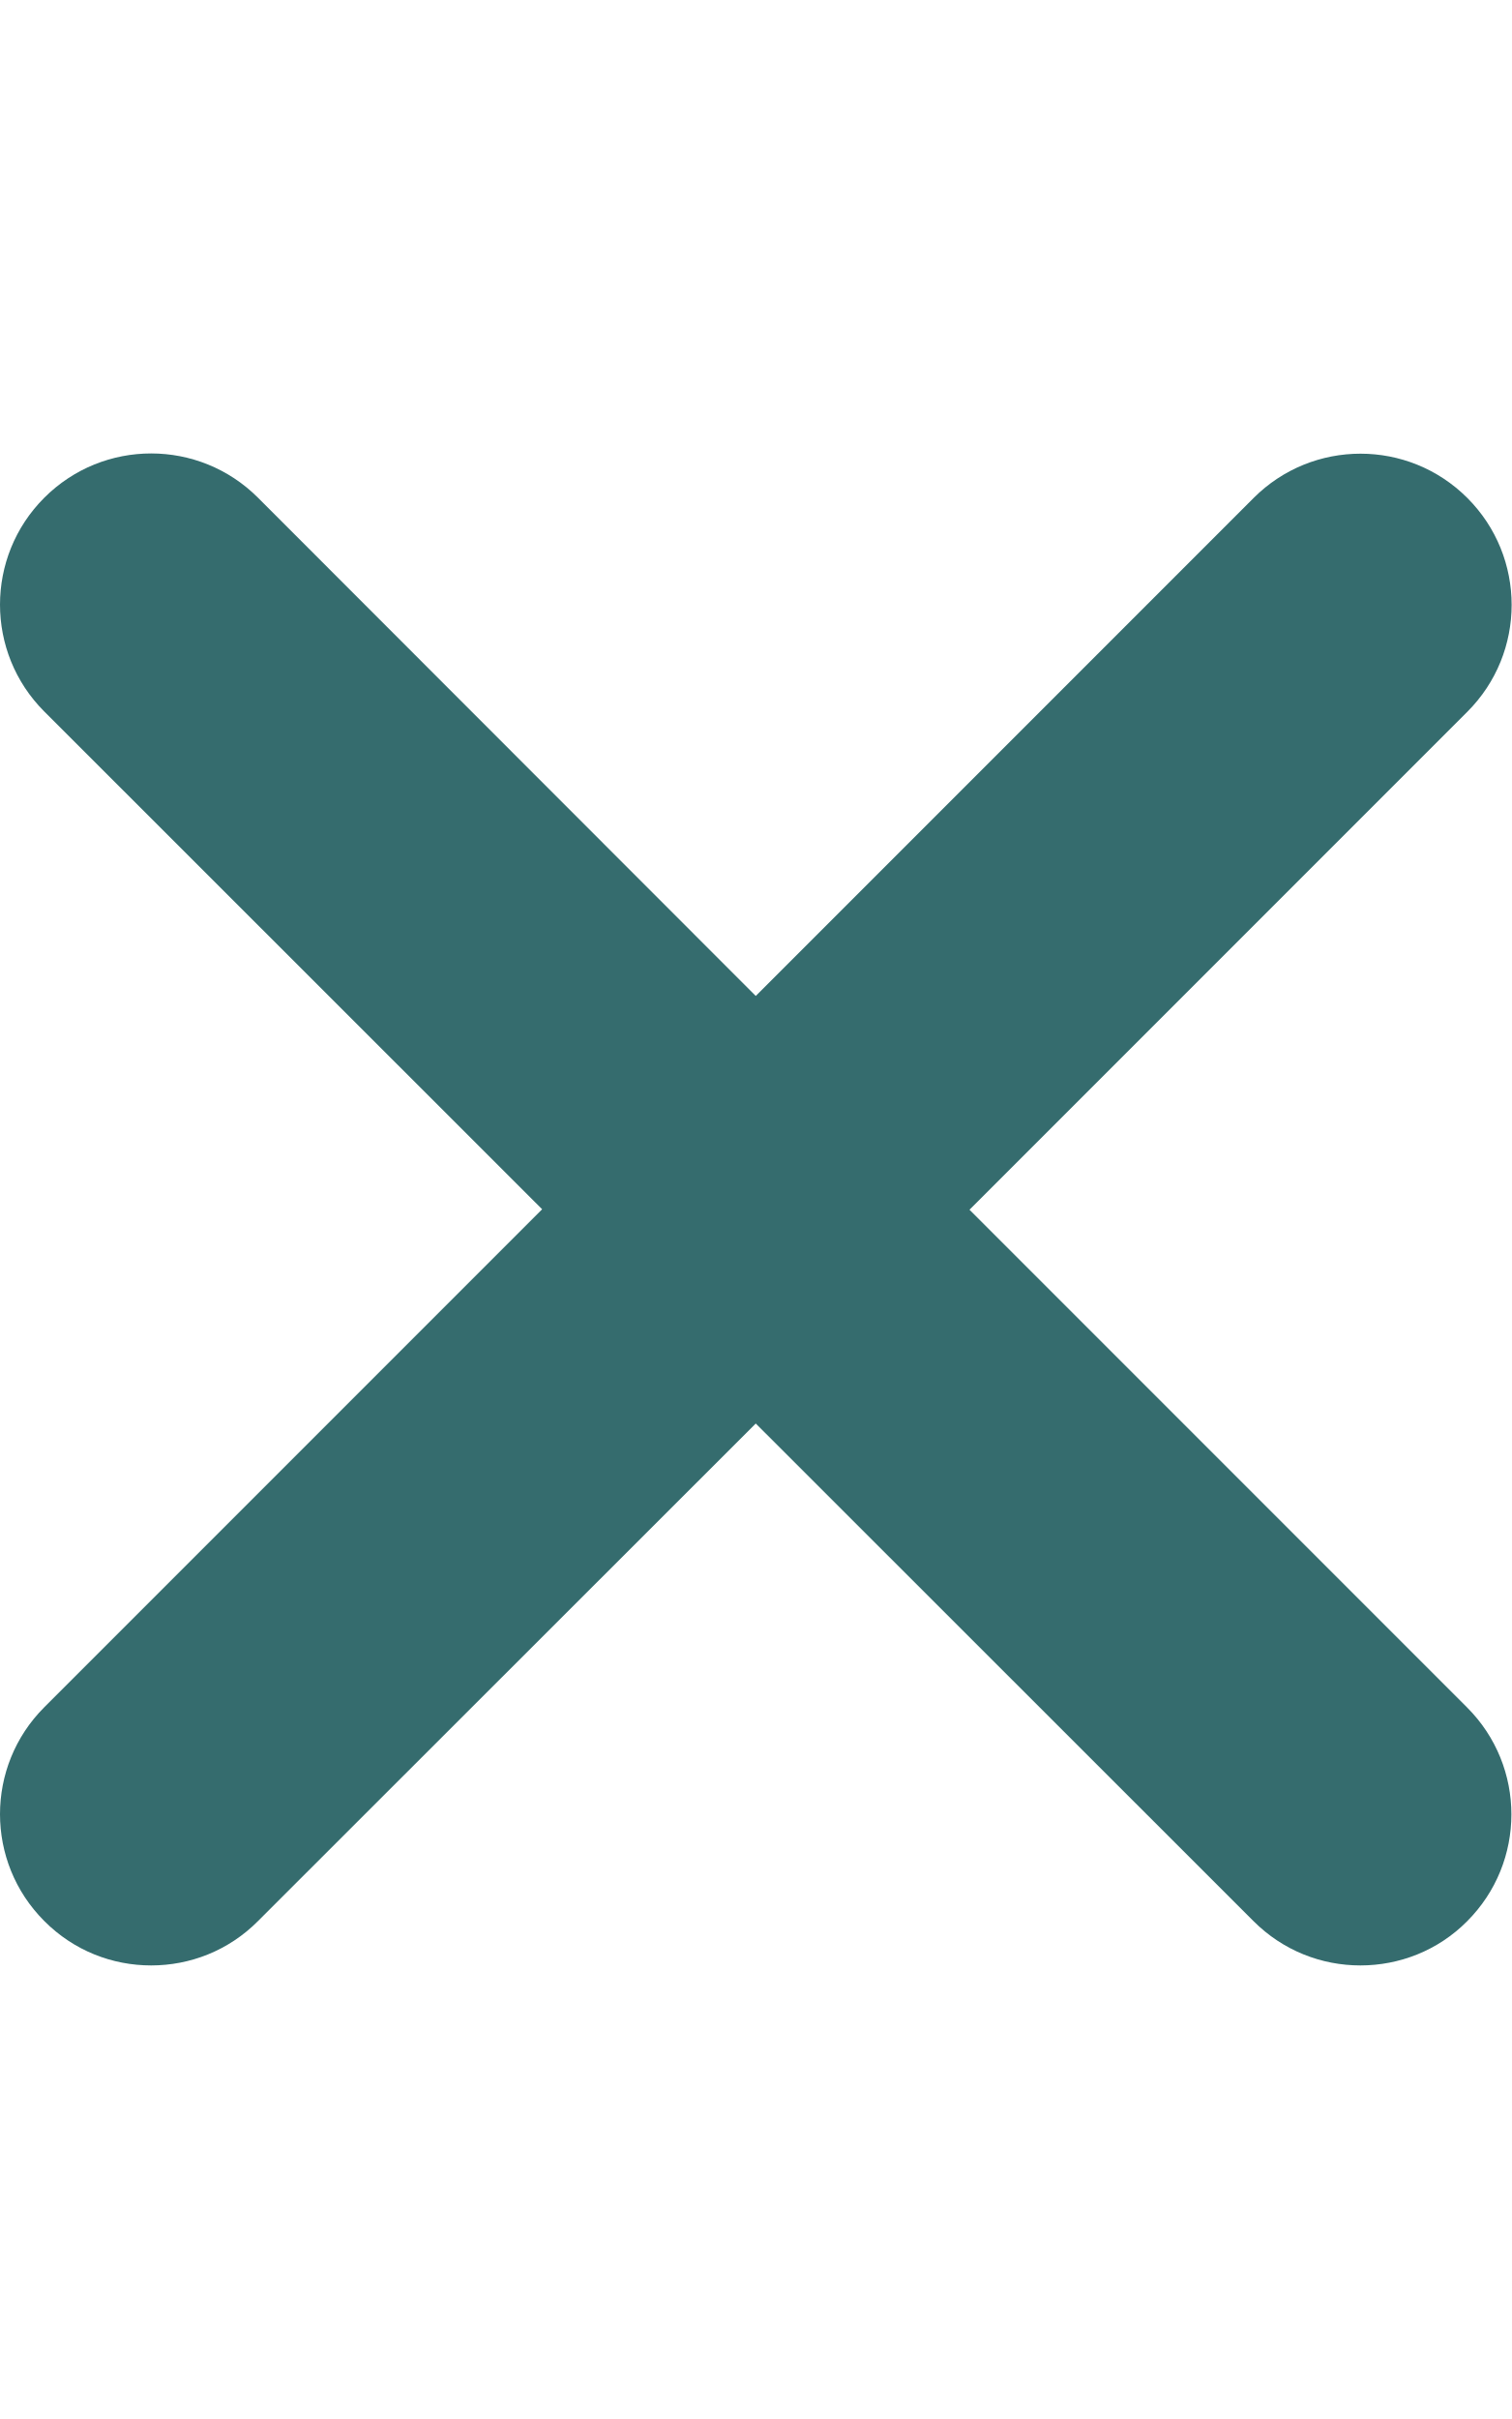
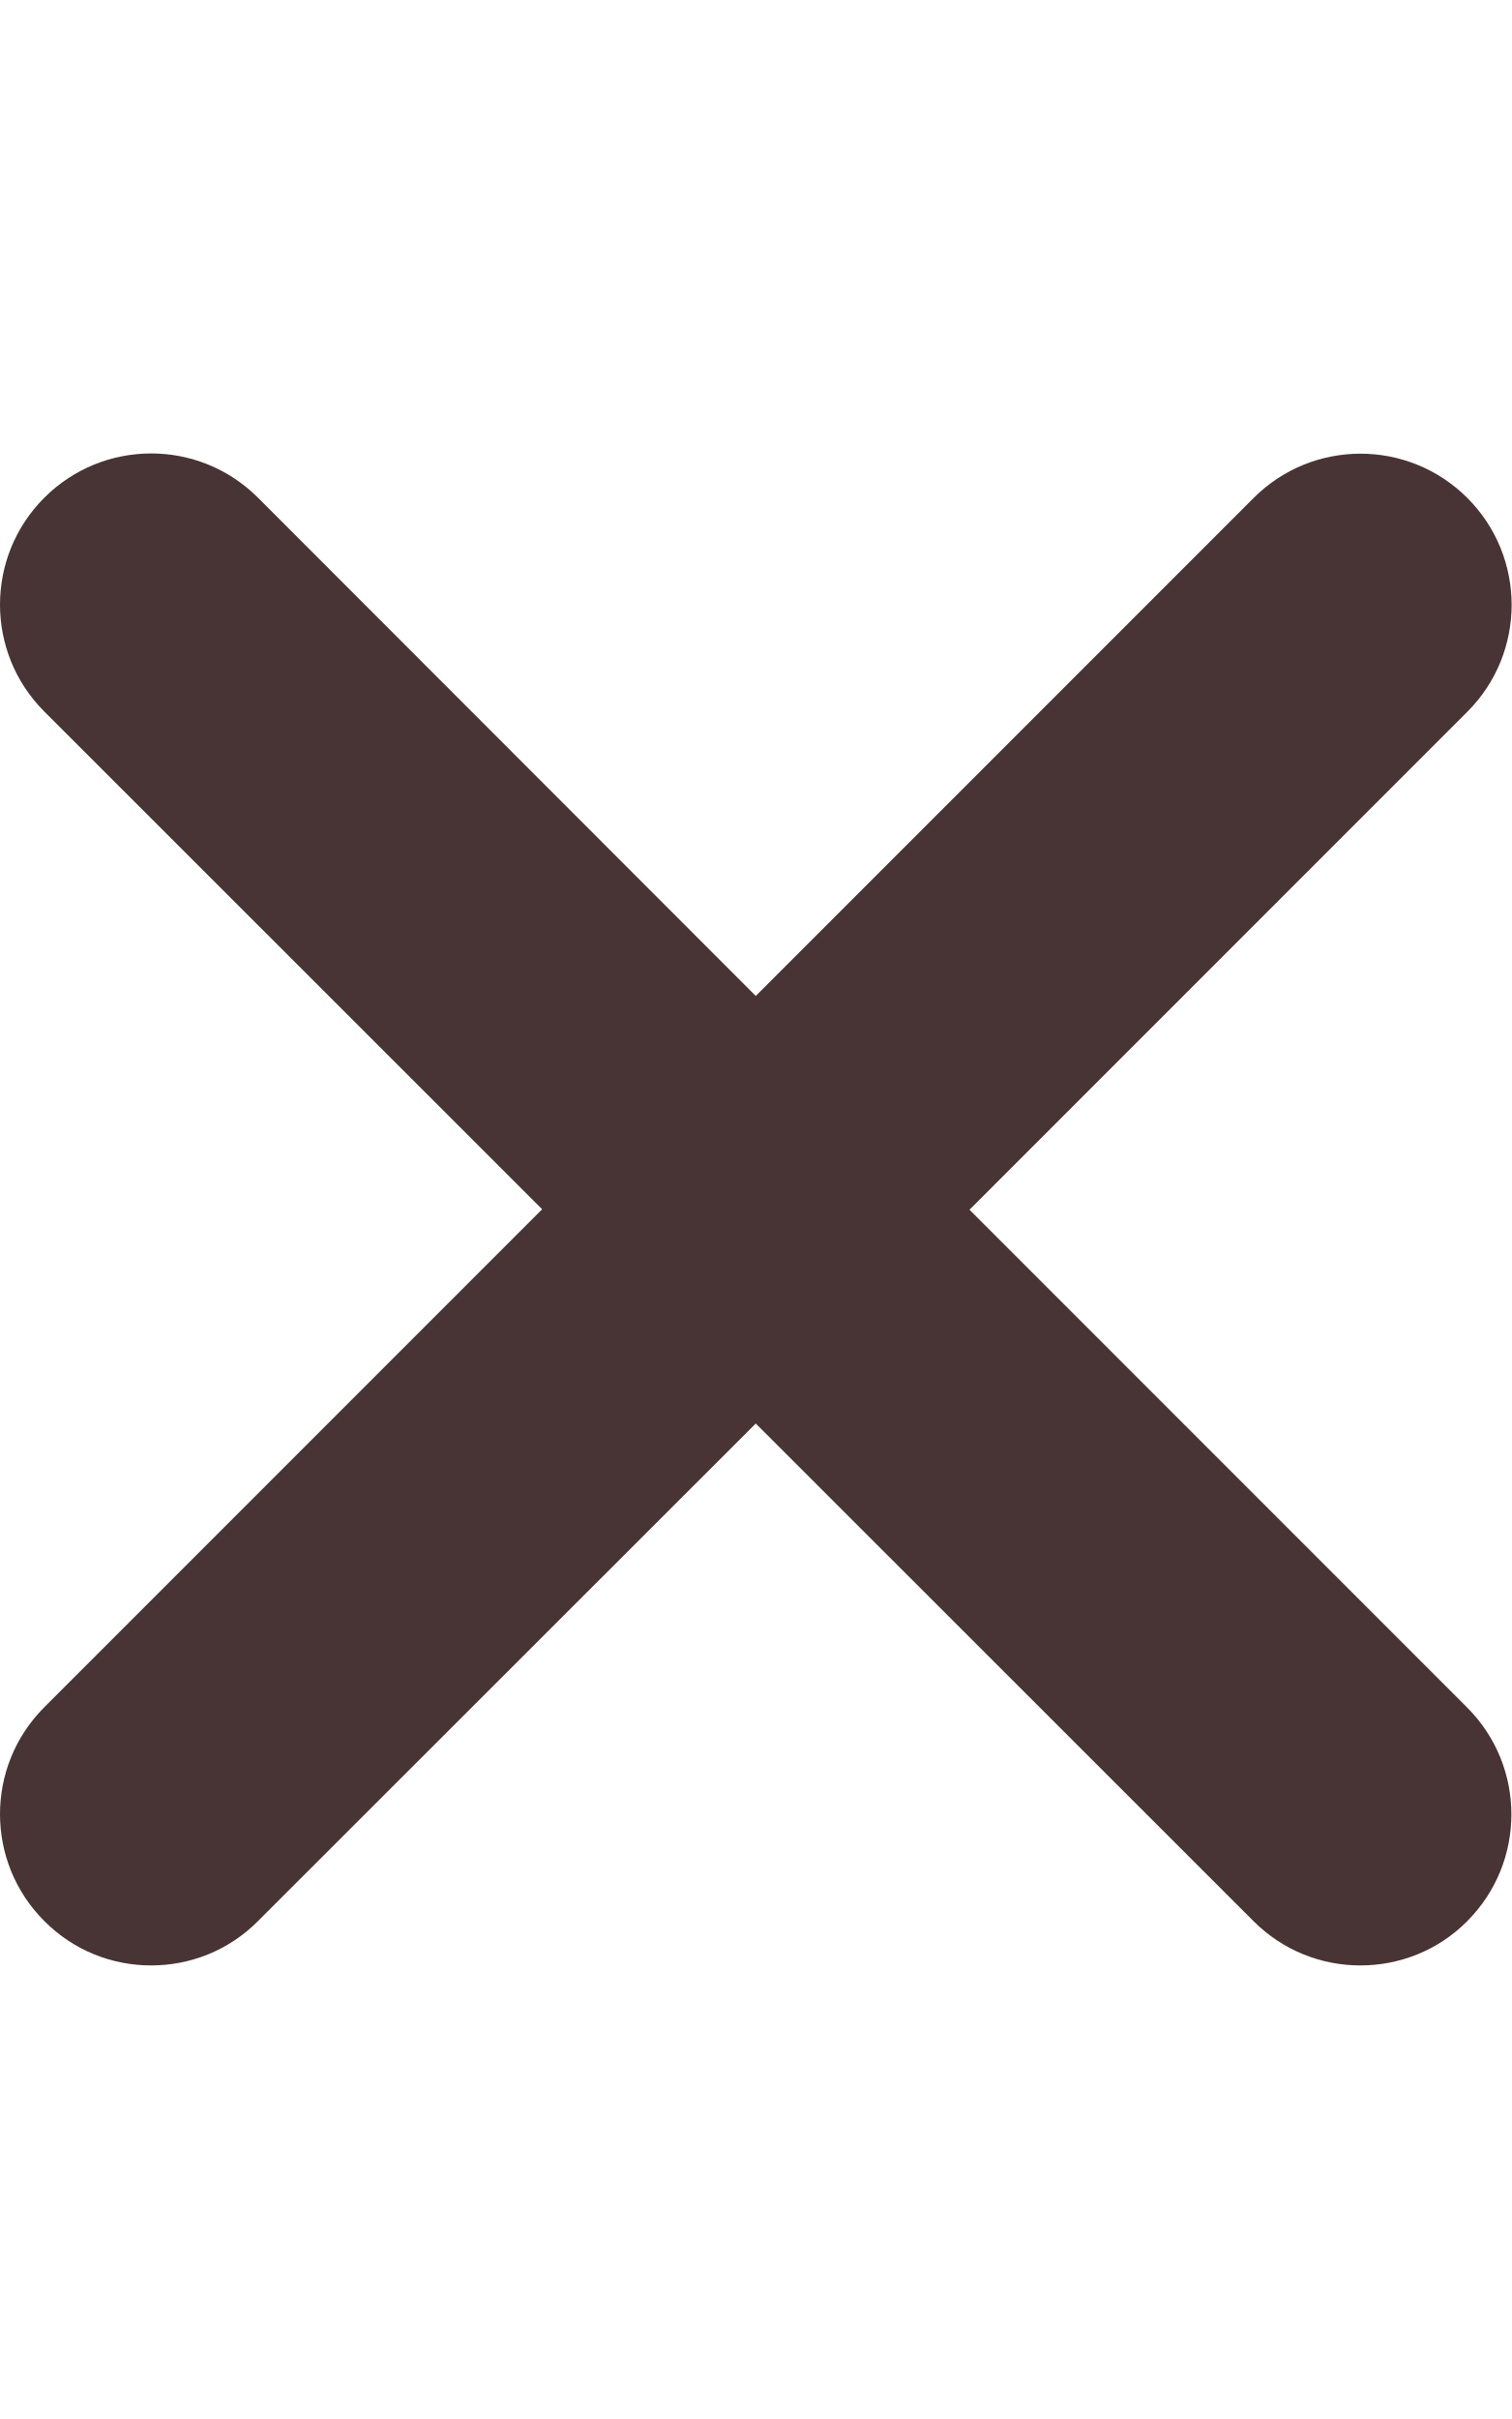
<svg xmlns="http://www.w3.org/2000/svg" viewBox="0 0 320 512">
-   <path fill="#356C6E" d="M310.6 361.4c12.5 12.5 12.5 32.75 0 45.25C304.4 412.9 296.2 416 288 416s-16.38-3.125-22.62-9.375L160 301.3L54.63 406.6C48.38 412.9 40.19 416 32 416S15.63 412.9 9.375 406.6c-12.5-12.5-12.5-32.75 0-45.25l105.4-105.4L9.375 150.6c-12.5-12.5-12.5-32.75 0-45.25s32.75-12.5 45.25 0L160 210.8l105.4-105.4c12.5-12.5 32.75-12.5 45.25 0s12.5 32.75 0 45.25l-105.4 105.4L310.6 361.4z" />
+   <path fill="#483434" d="M310.6 361.4c12.5 12.5 12.5 32.75 0 45.25C304.4 412.9 296.2 416 288 416s-16.38-3.125-22.62-9.375L160 301.3L54.63 406.6C48.38 412.9 40.19 416 32 416S15.63 412.9 9.375 406.6c-12.5-12.5-12.5-32.75 0-45.25l105.4-105.4L9.375 150.6c-12.5-12.5-12.5-32.75 0-45.25s32.75-12.5 45.25 0L160 210.8l105.4-105.4c12.5-12.5 32.75-12.5 45.25 0s12.5 32.75 0 45.25l-105.4 105.4L310.6 361.4z" />
</svg>
